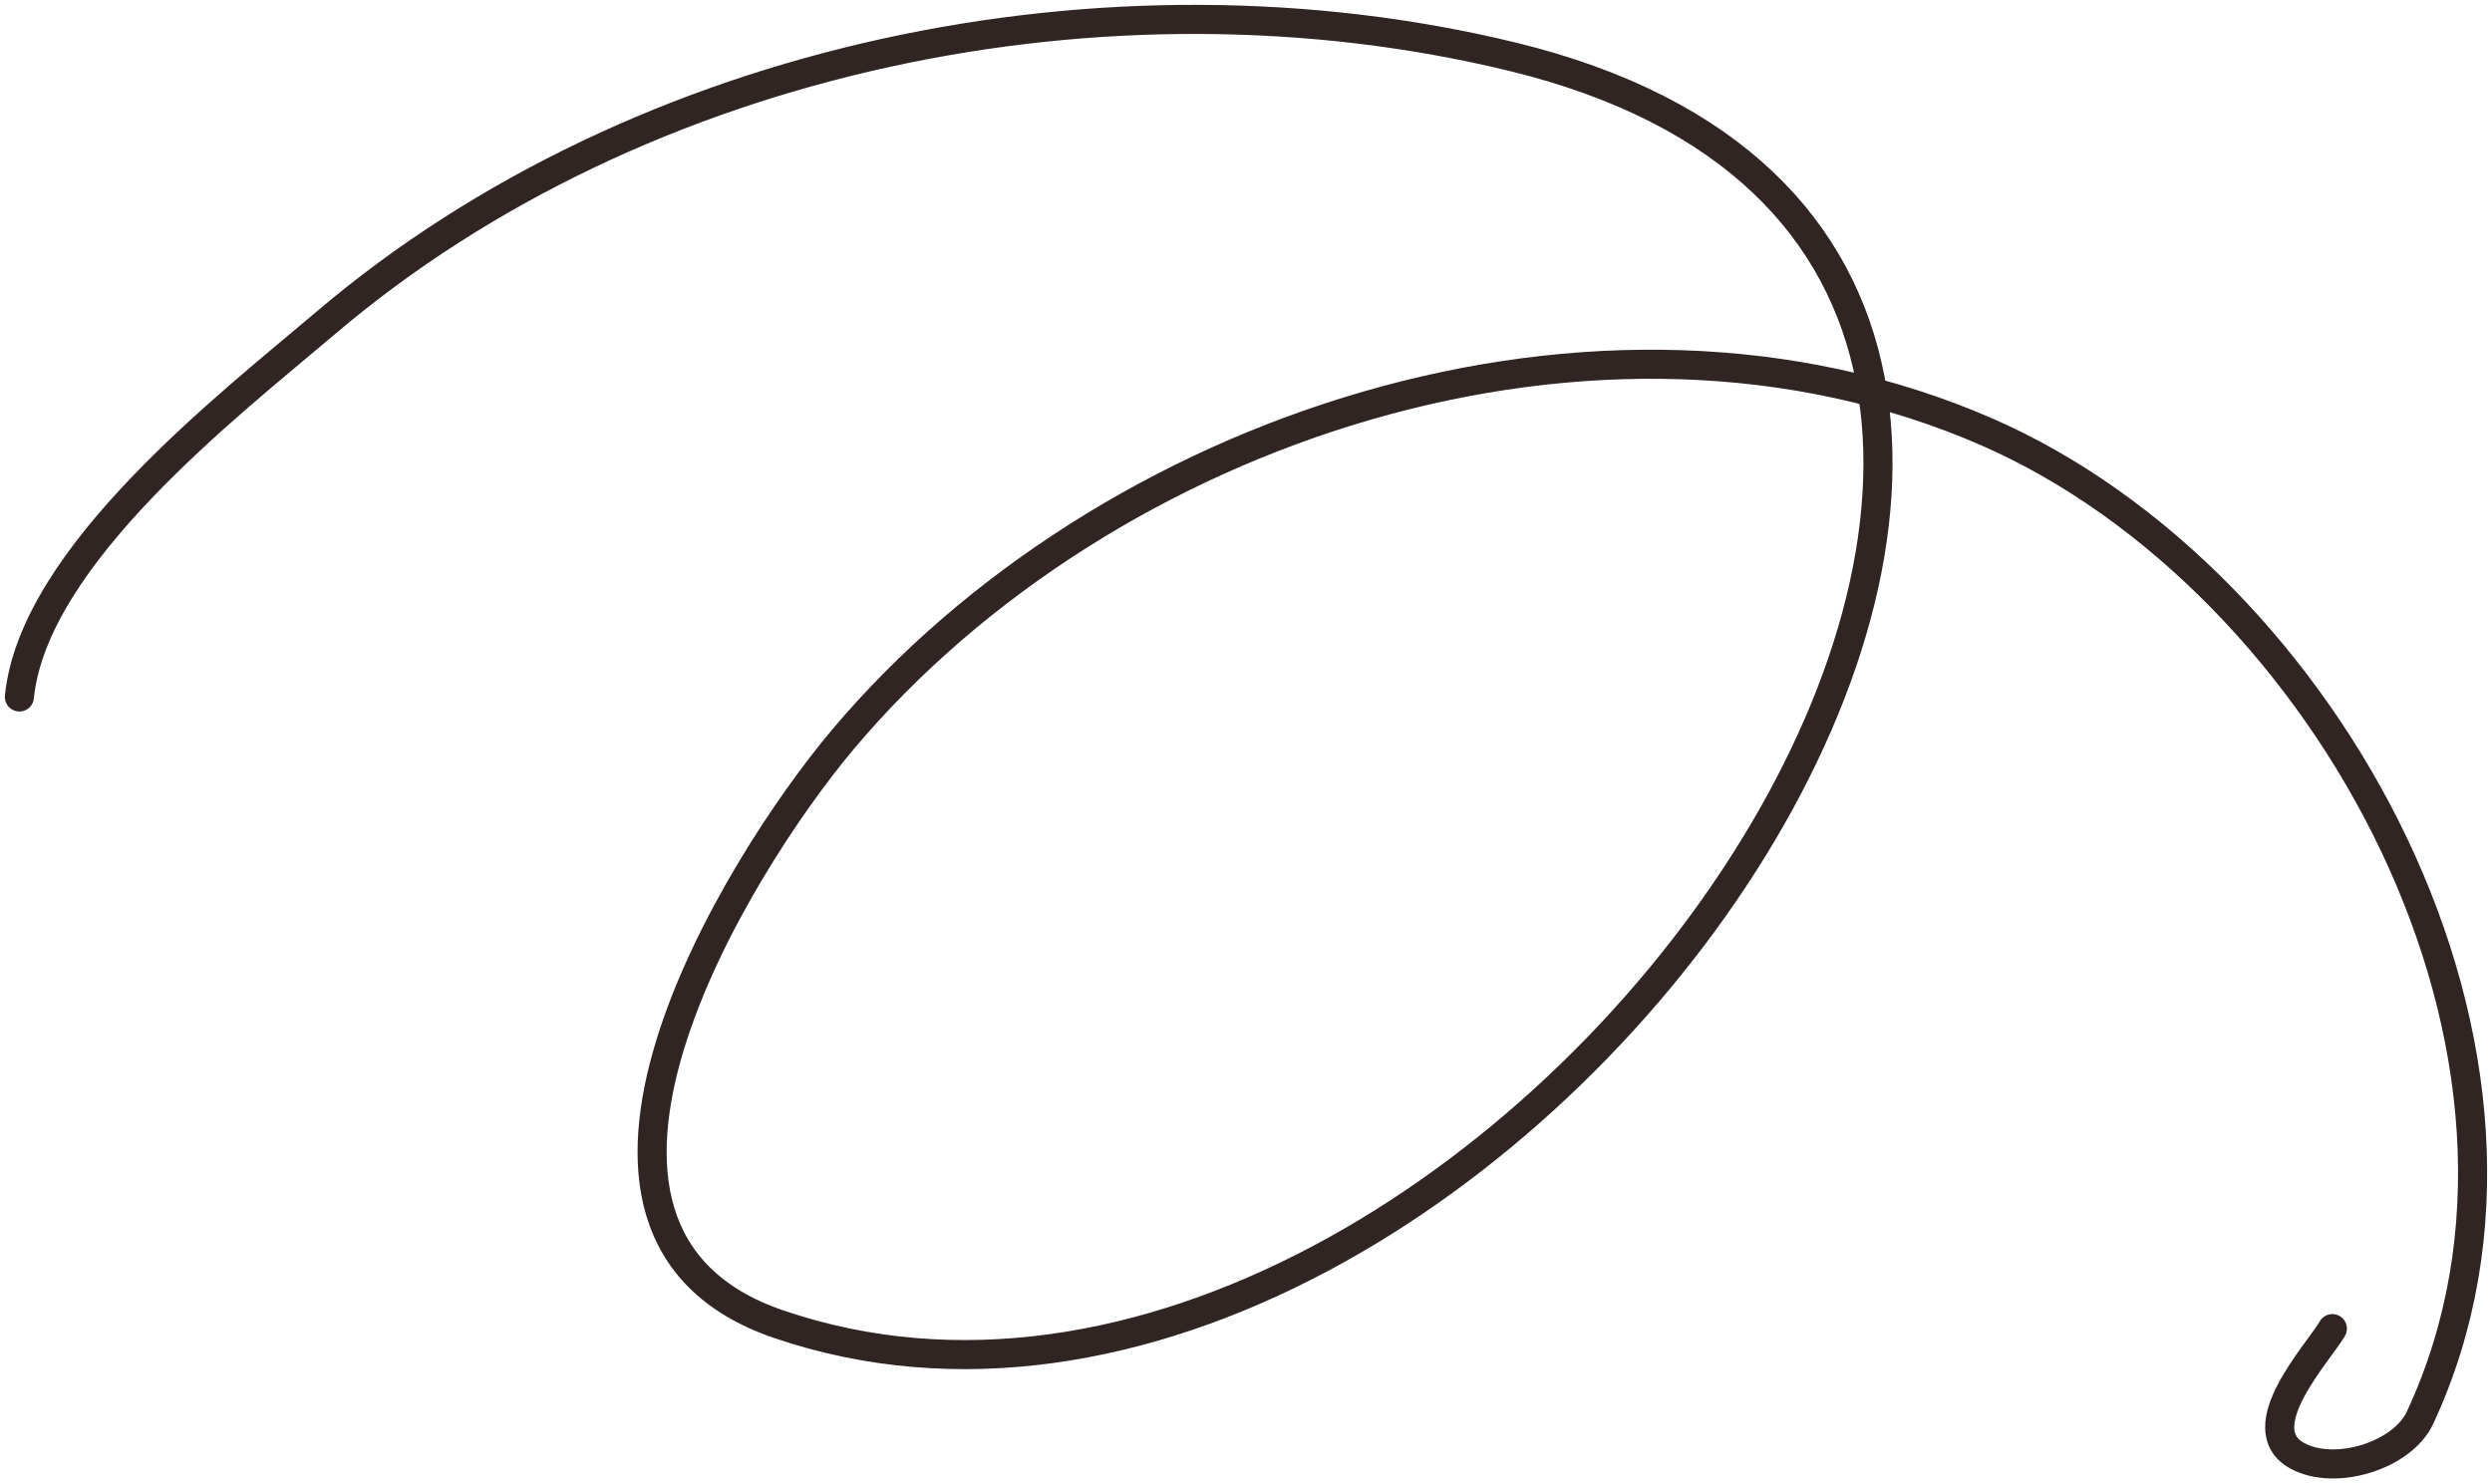
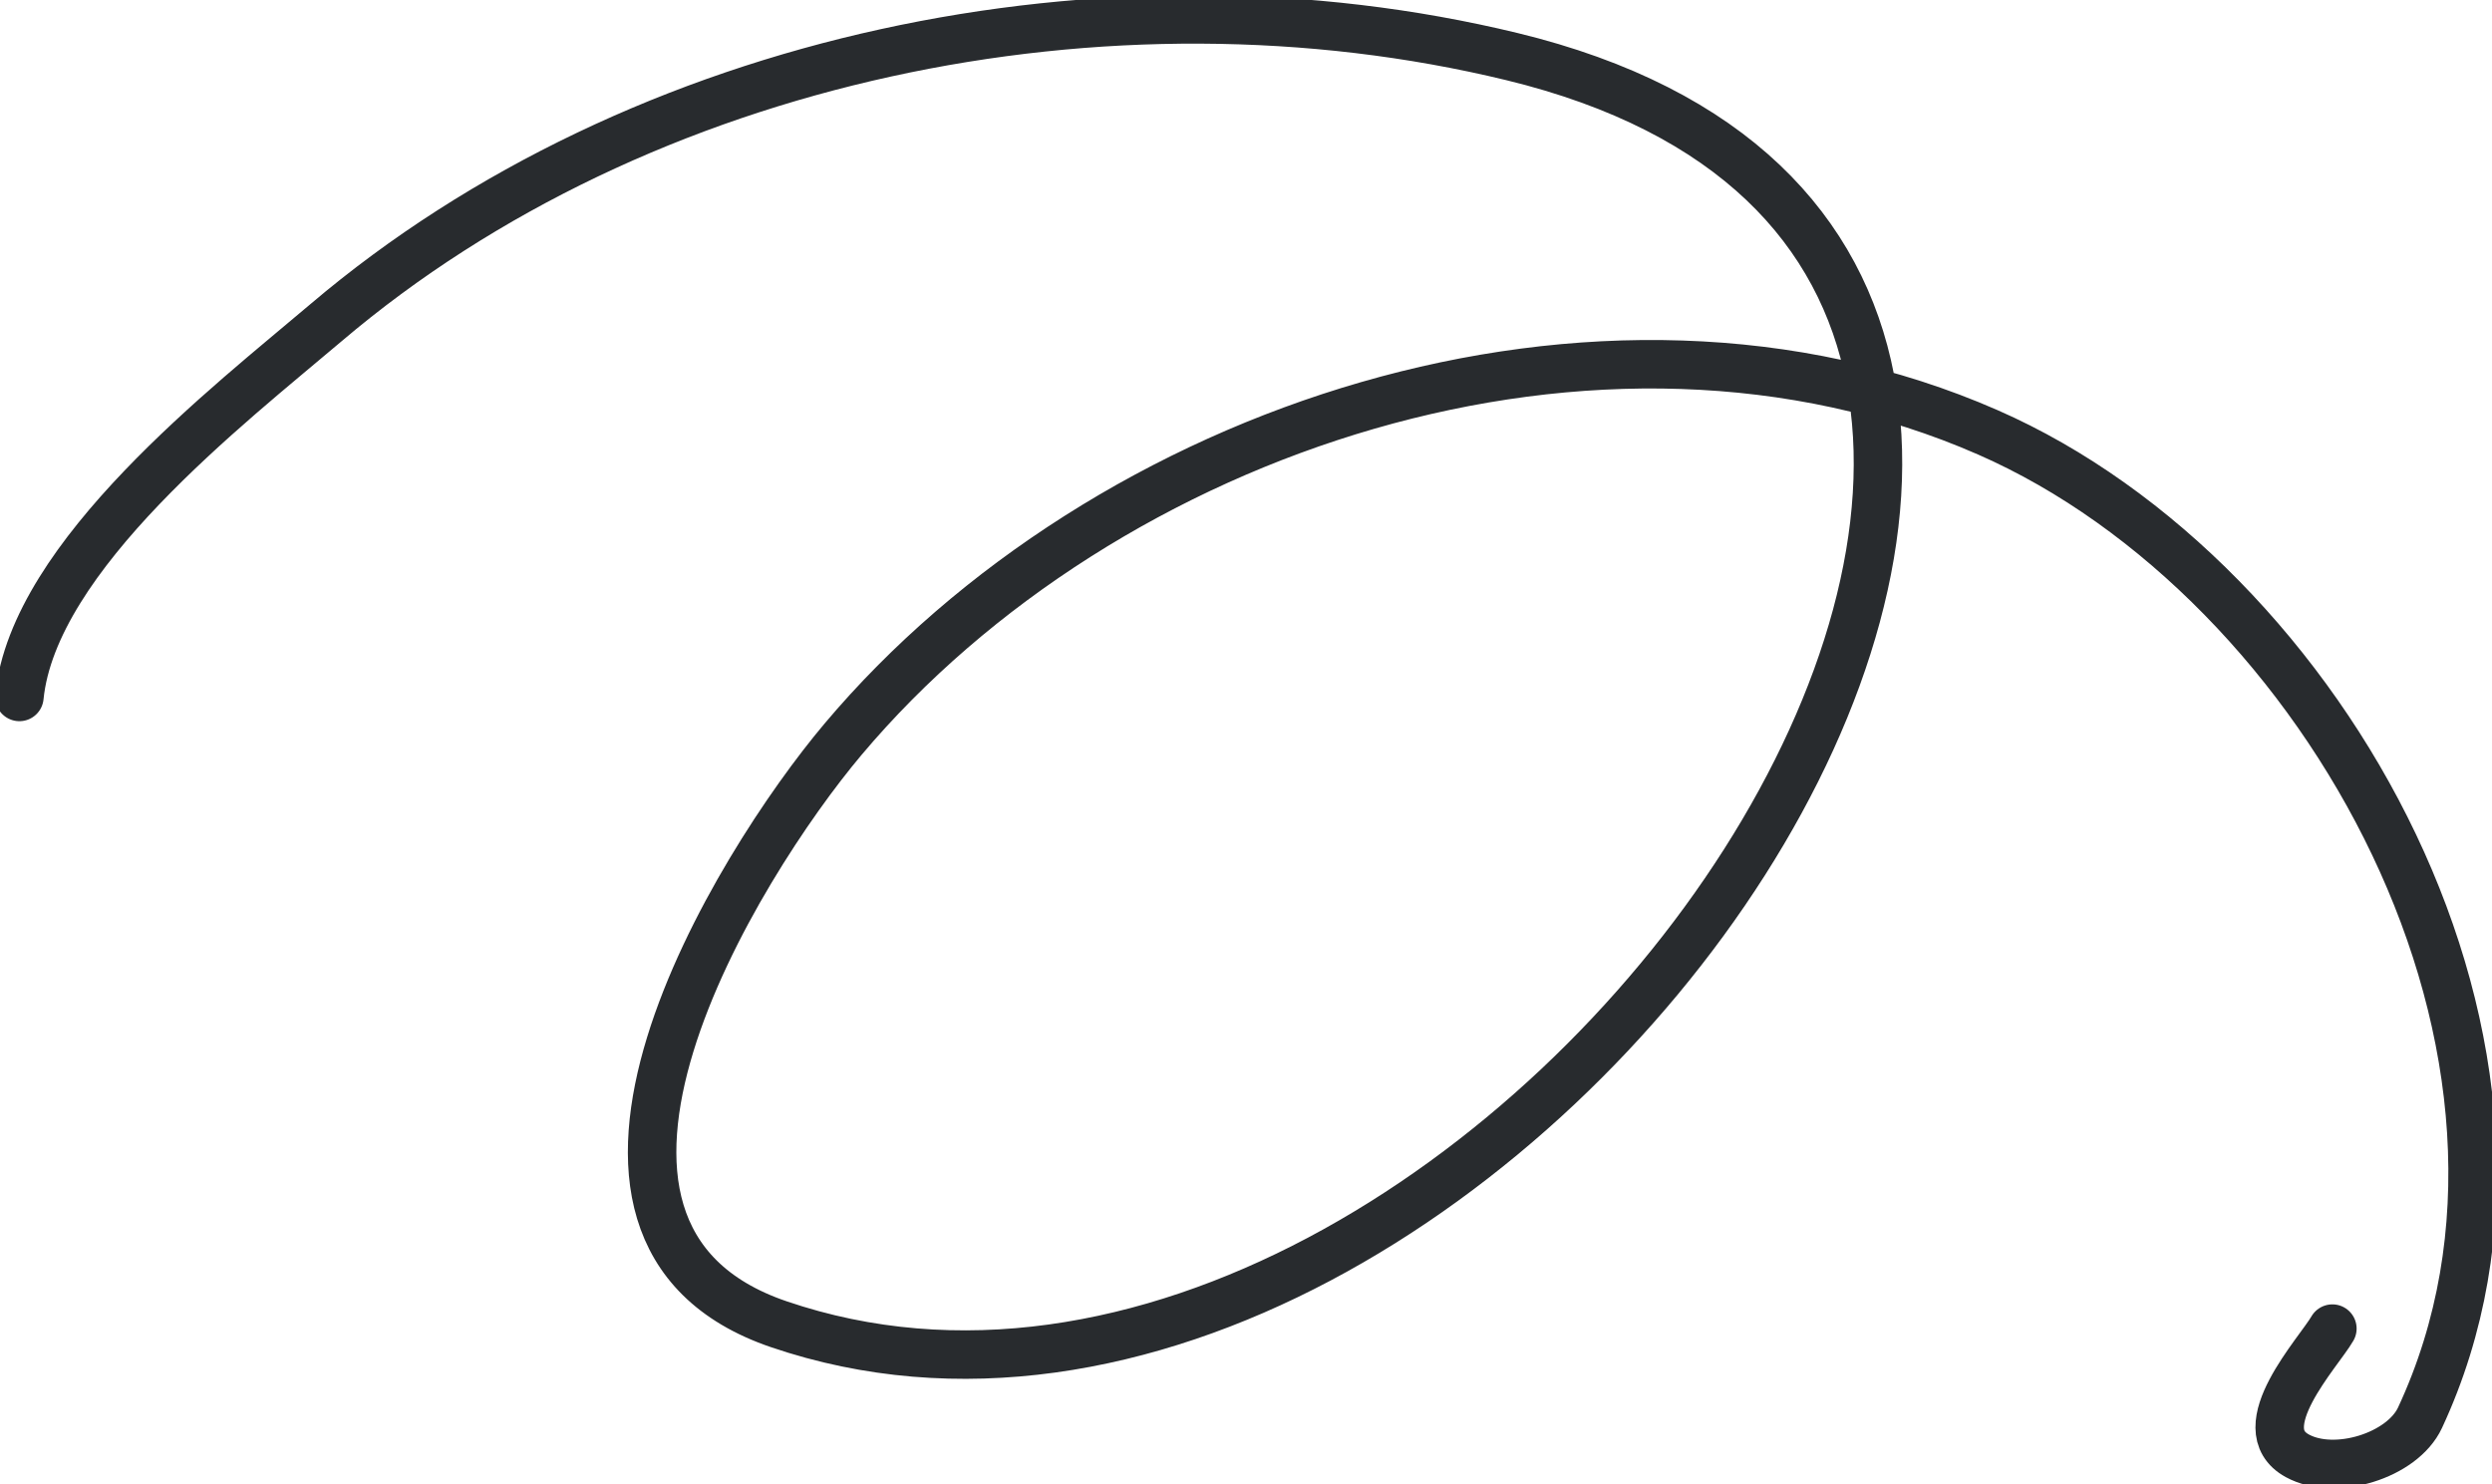
<svg xmlns="http://www.w3.org/2000/svg" width="257" height="153" viewBox="0 0 257 153" fill="none">
-   <path d="M2 71.888C3.455 57.314 23.696 41.717 33.624 33.281C66.031 5.744 114.381 -4.235 155.905 5.833C246.941 27.905 154.103 161.746 80.308 136.587C52.548 127.123 76.028 89.212 86.934 76.262C113.937 44.198 164.916 27.03 204.998 44.592C239.889 59.878 266.993 108.858 249.574 146.239C247.754 150.145 240.823 152.29 236.924 150.16C231.733 147.325 239.159 139.456 240.538 137.04" stroke="#302522" stroke-width="3" stroke-linecap="round" />
+   <path d="M2 71.888C3.455 57.314 23.696 41.717 33.624 33.281C66.031 5.744 114.381 -4.235 155.905 5.833C246.941 27.905 154.103 161.746 80.308 136.587C52.548 127.123 76.028 89.212 86.934 76.262C113.937 44.198 164.916 27.03 204.998 44.592C239.889 59.878 266.993 108.858 249.574 146.239C247.754 150.145 240.823 152.29 236.924 150.16C231.733 147.325 239.159 139.456 240.538 137.04" stroke="#282b2e" stroke-width="5" stroke-linecap="round" />
</svg>
